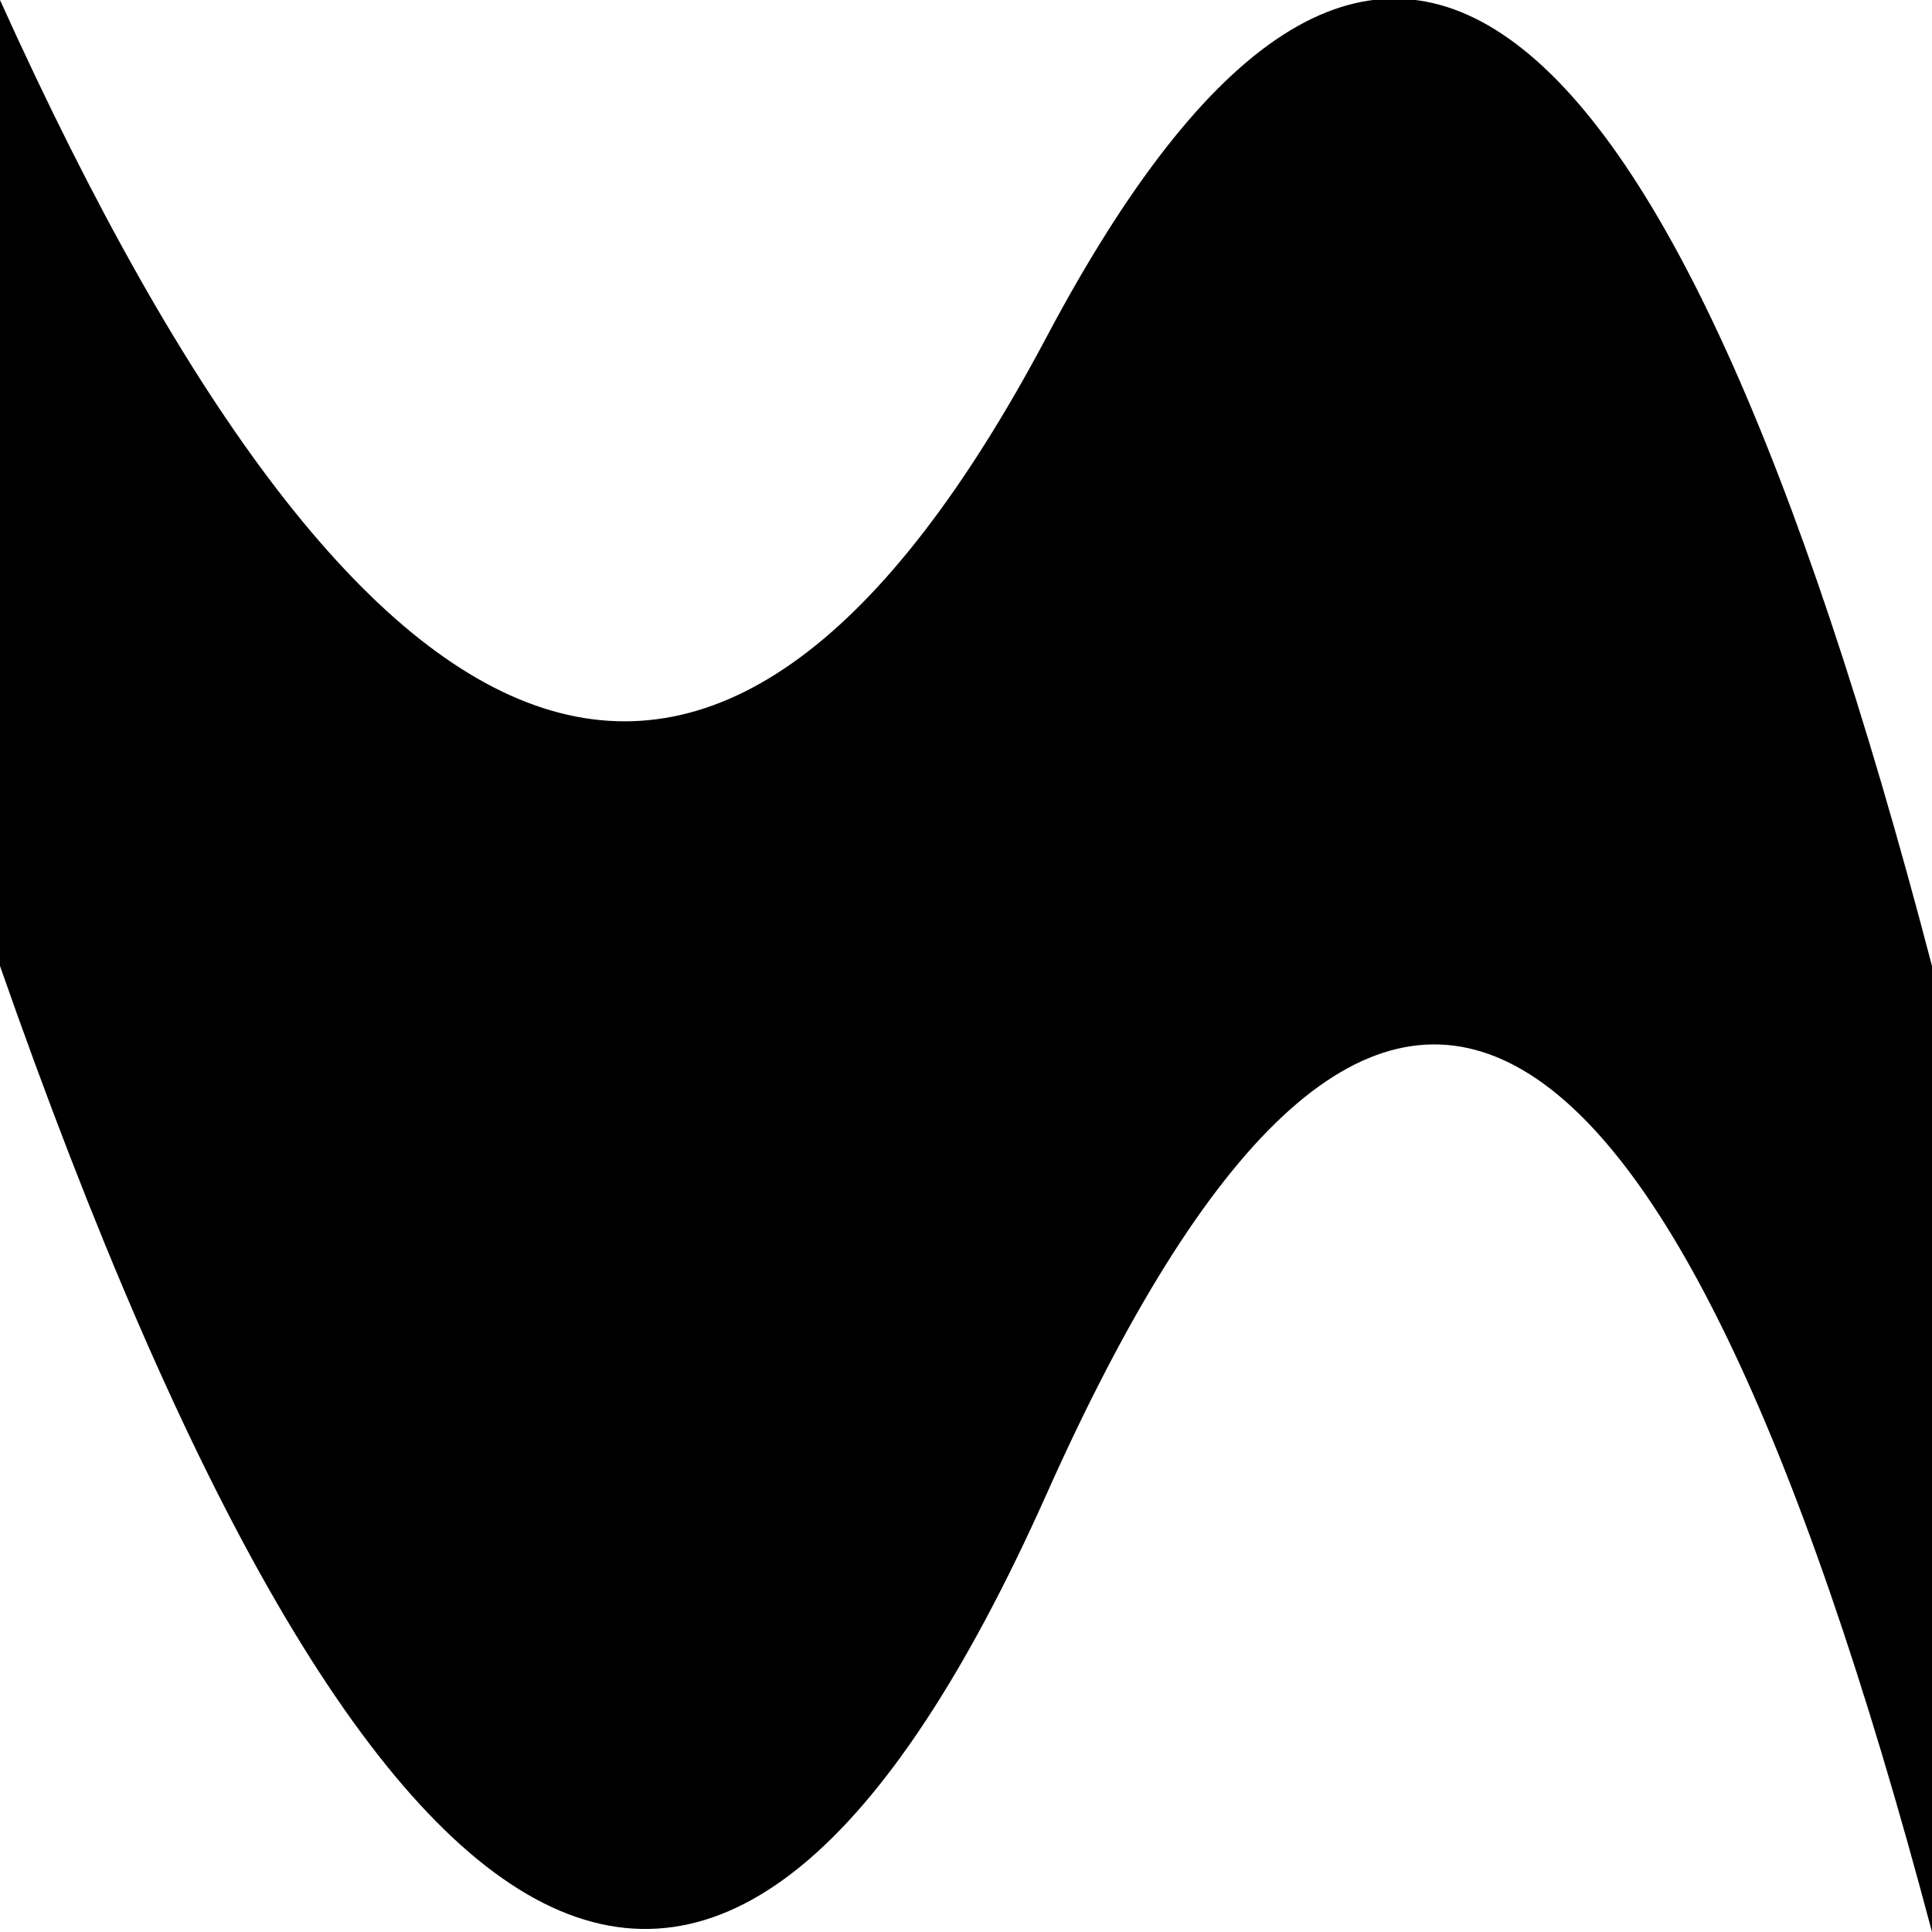
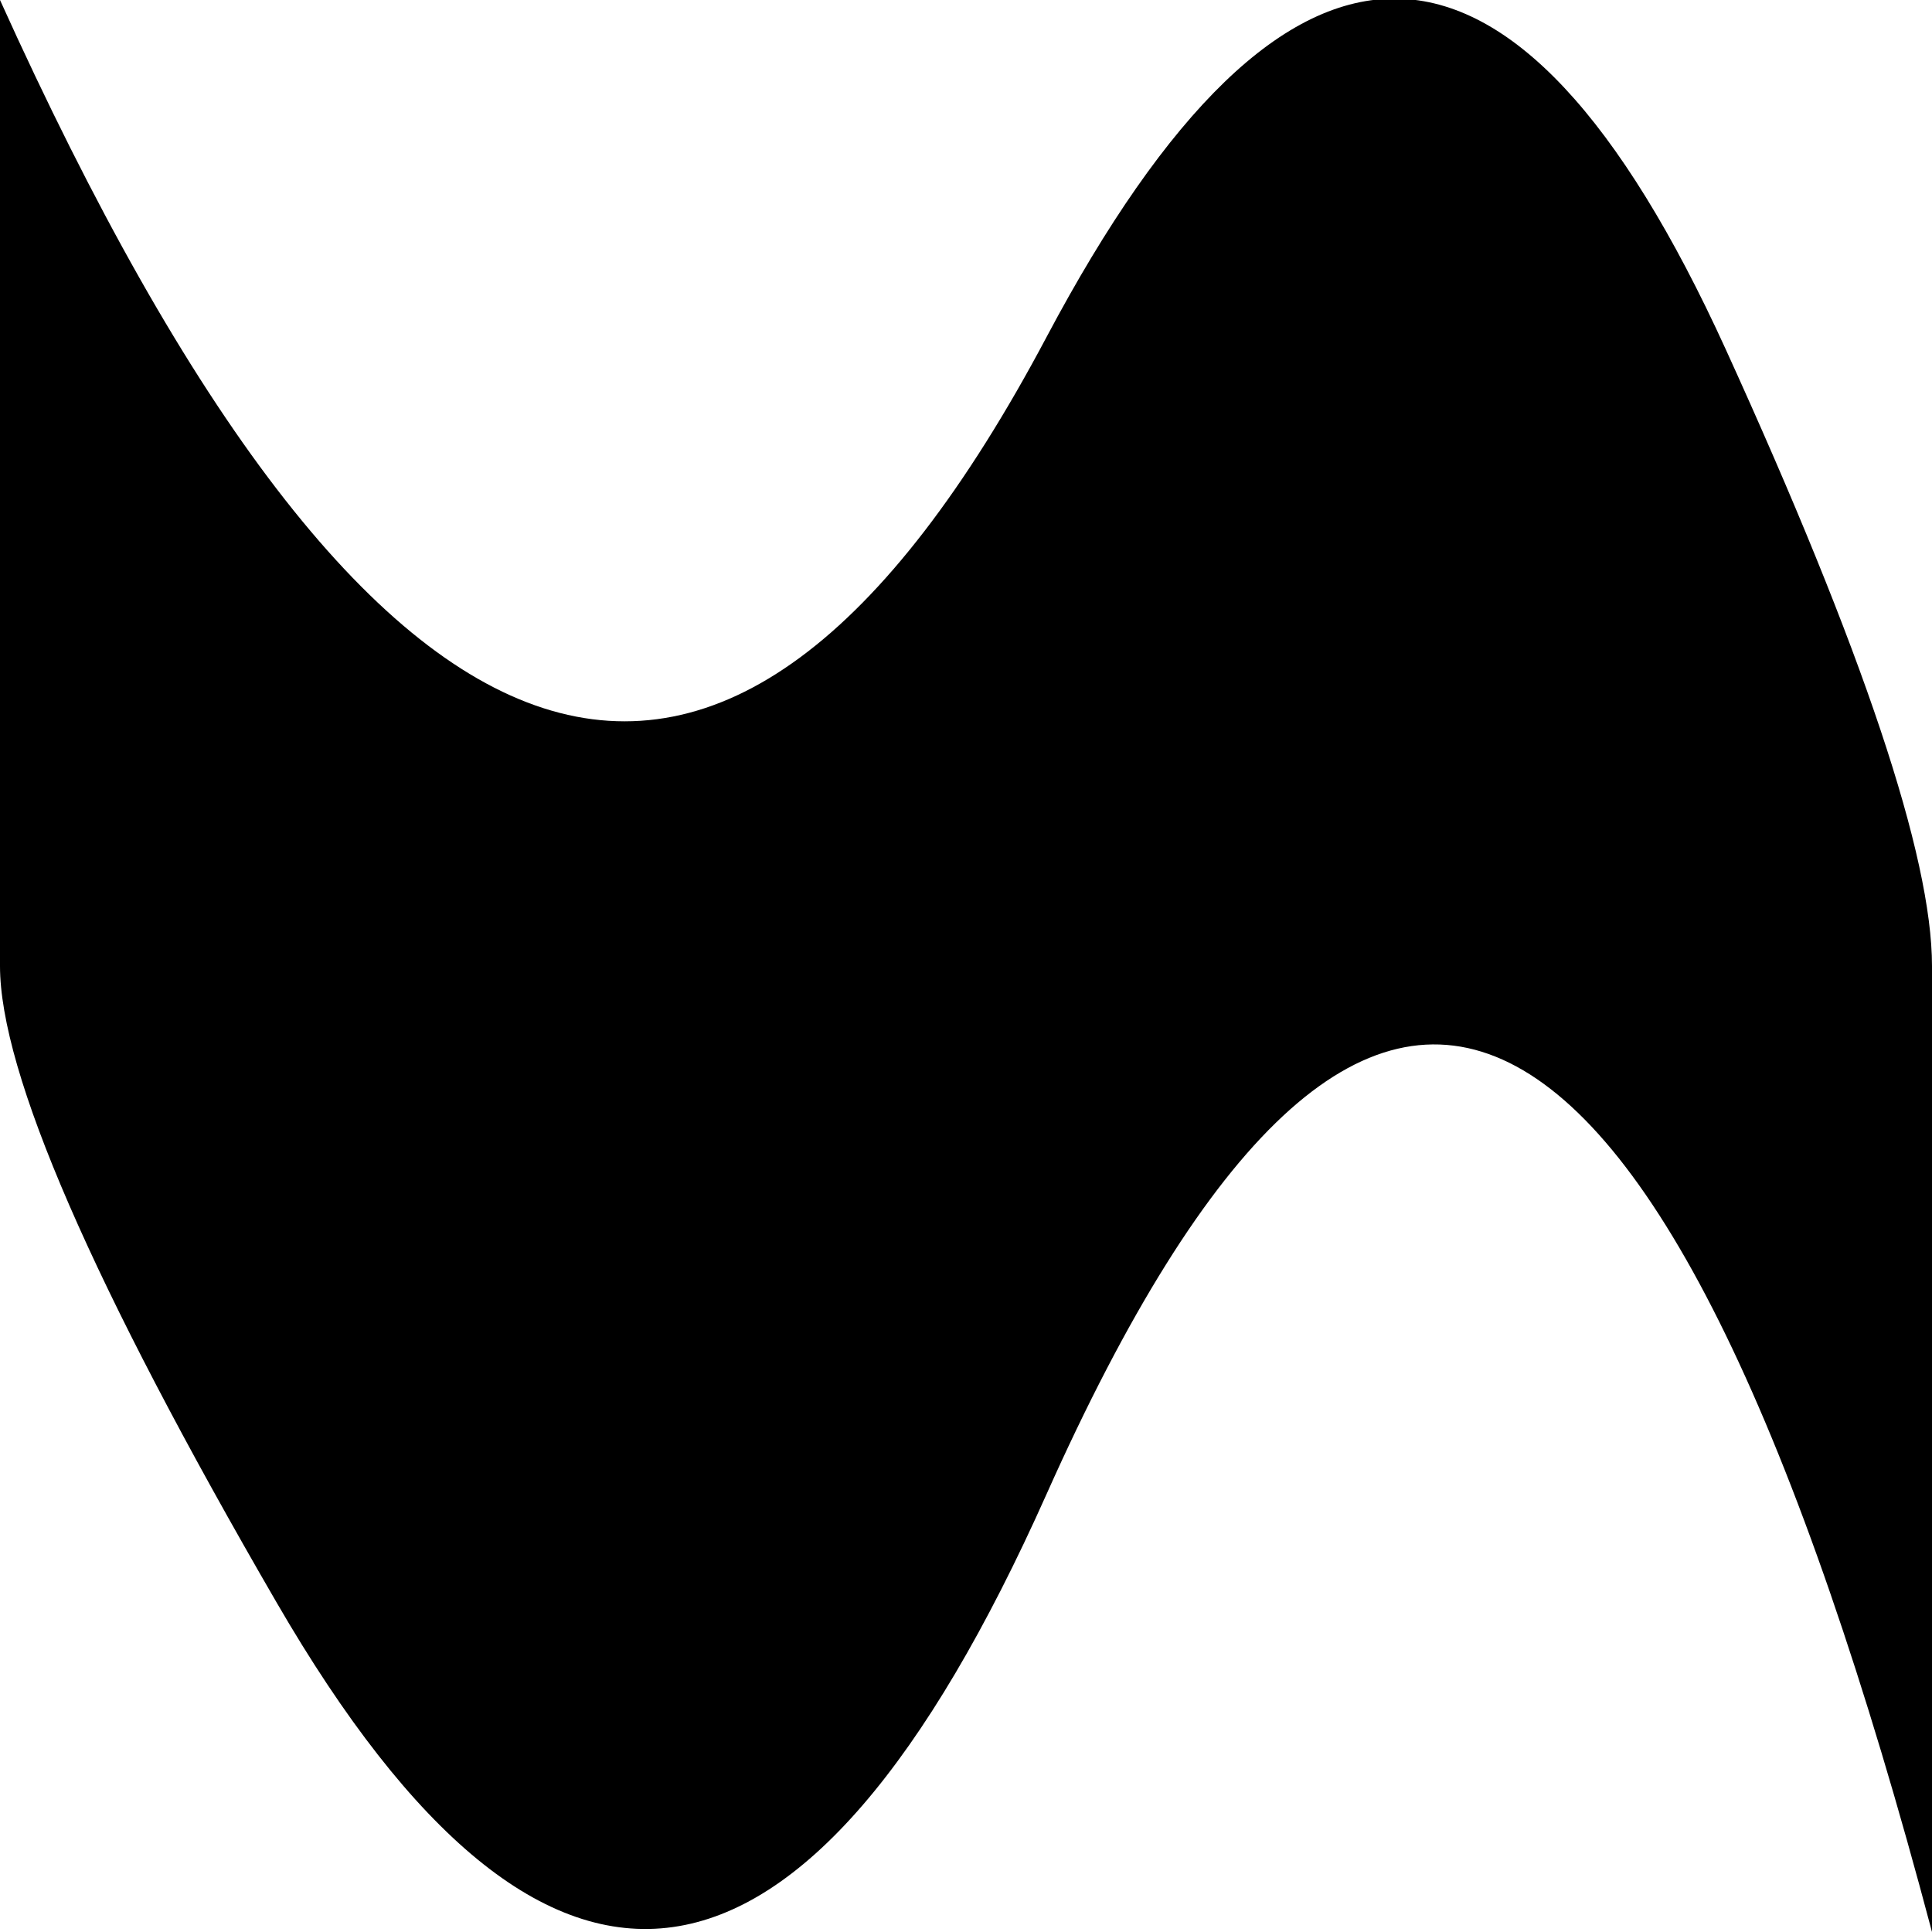
<svg xmlns="http://www.w3.org/2000/svg" viewBox="0 0 24 24" width="24" height="24" role="img" aria-label="Motir">
-   <path d="M0 0Q7 15.5 13 4.188Q19 -7.125 24 12L24 24Q19 5.125 13 18.562Q7 32 0 12Z" fill="currentColor" />
+   <path d="M0 0Q7 15.5 13 4.188Q17.5 -4.297 21.438 4.34Q24 9.961 24 12L24 24Q19 5.125 13 18.562Q8.5 28.641 3.438 19.91Q0 13.982 0 12Z" fill="currentColor" />
</svg>
